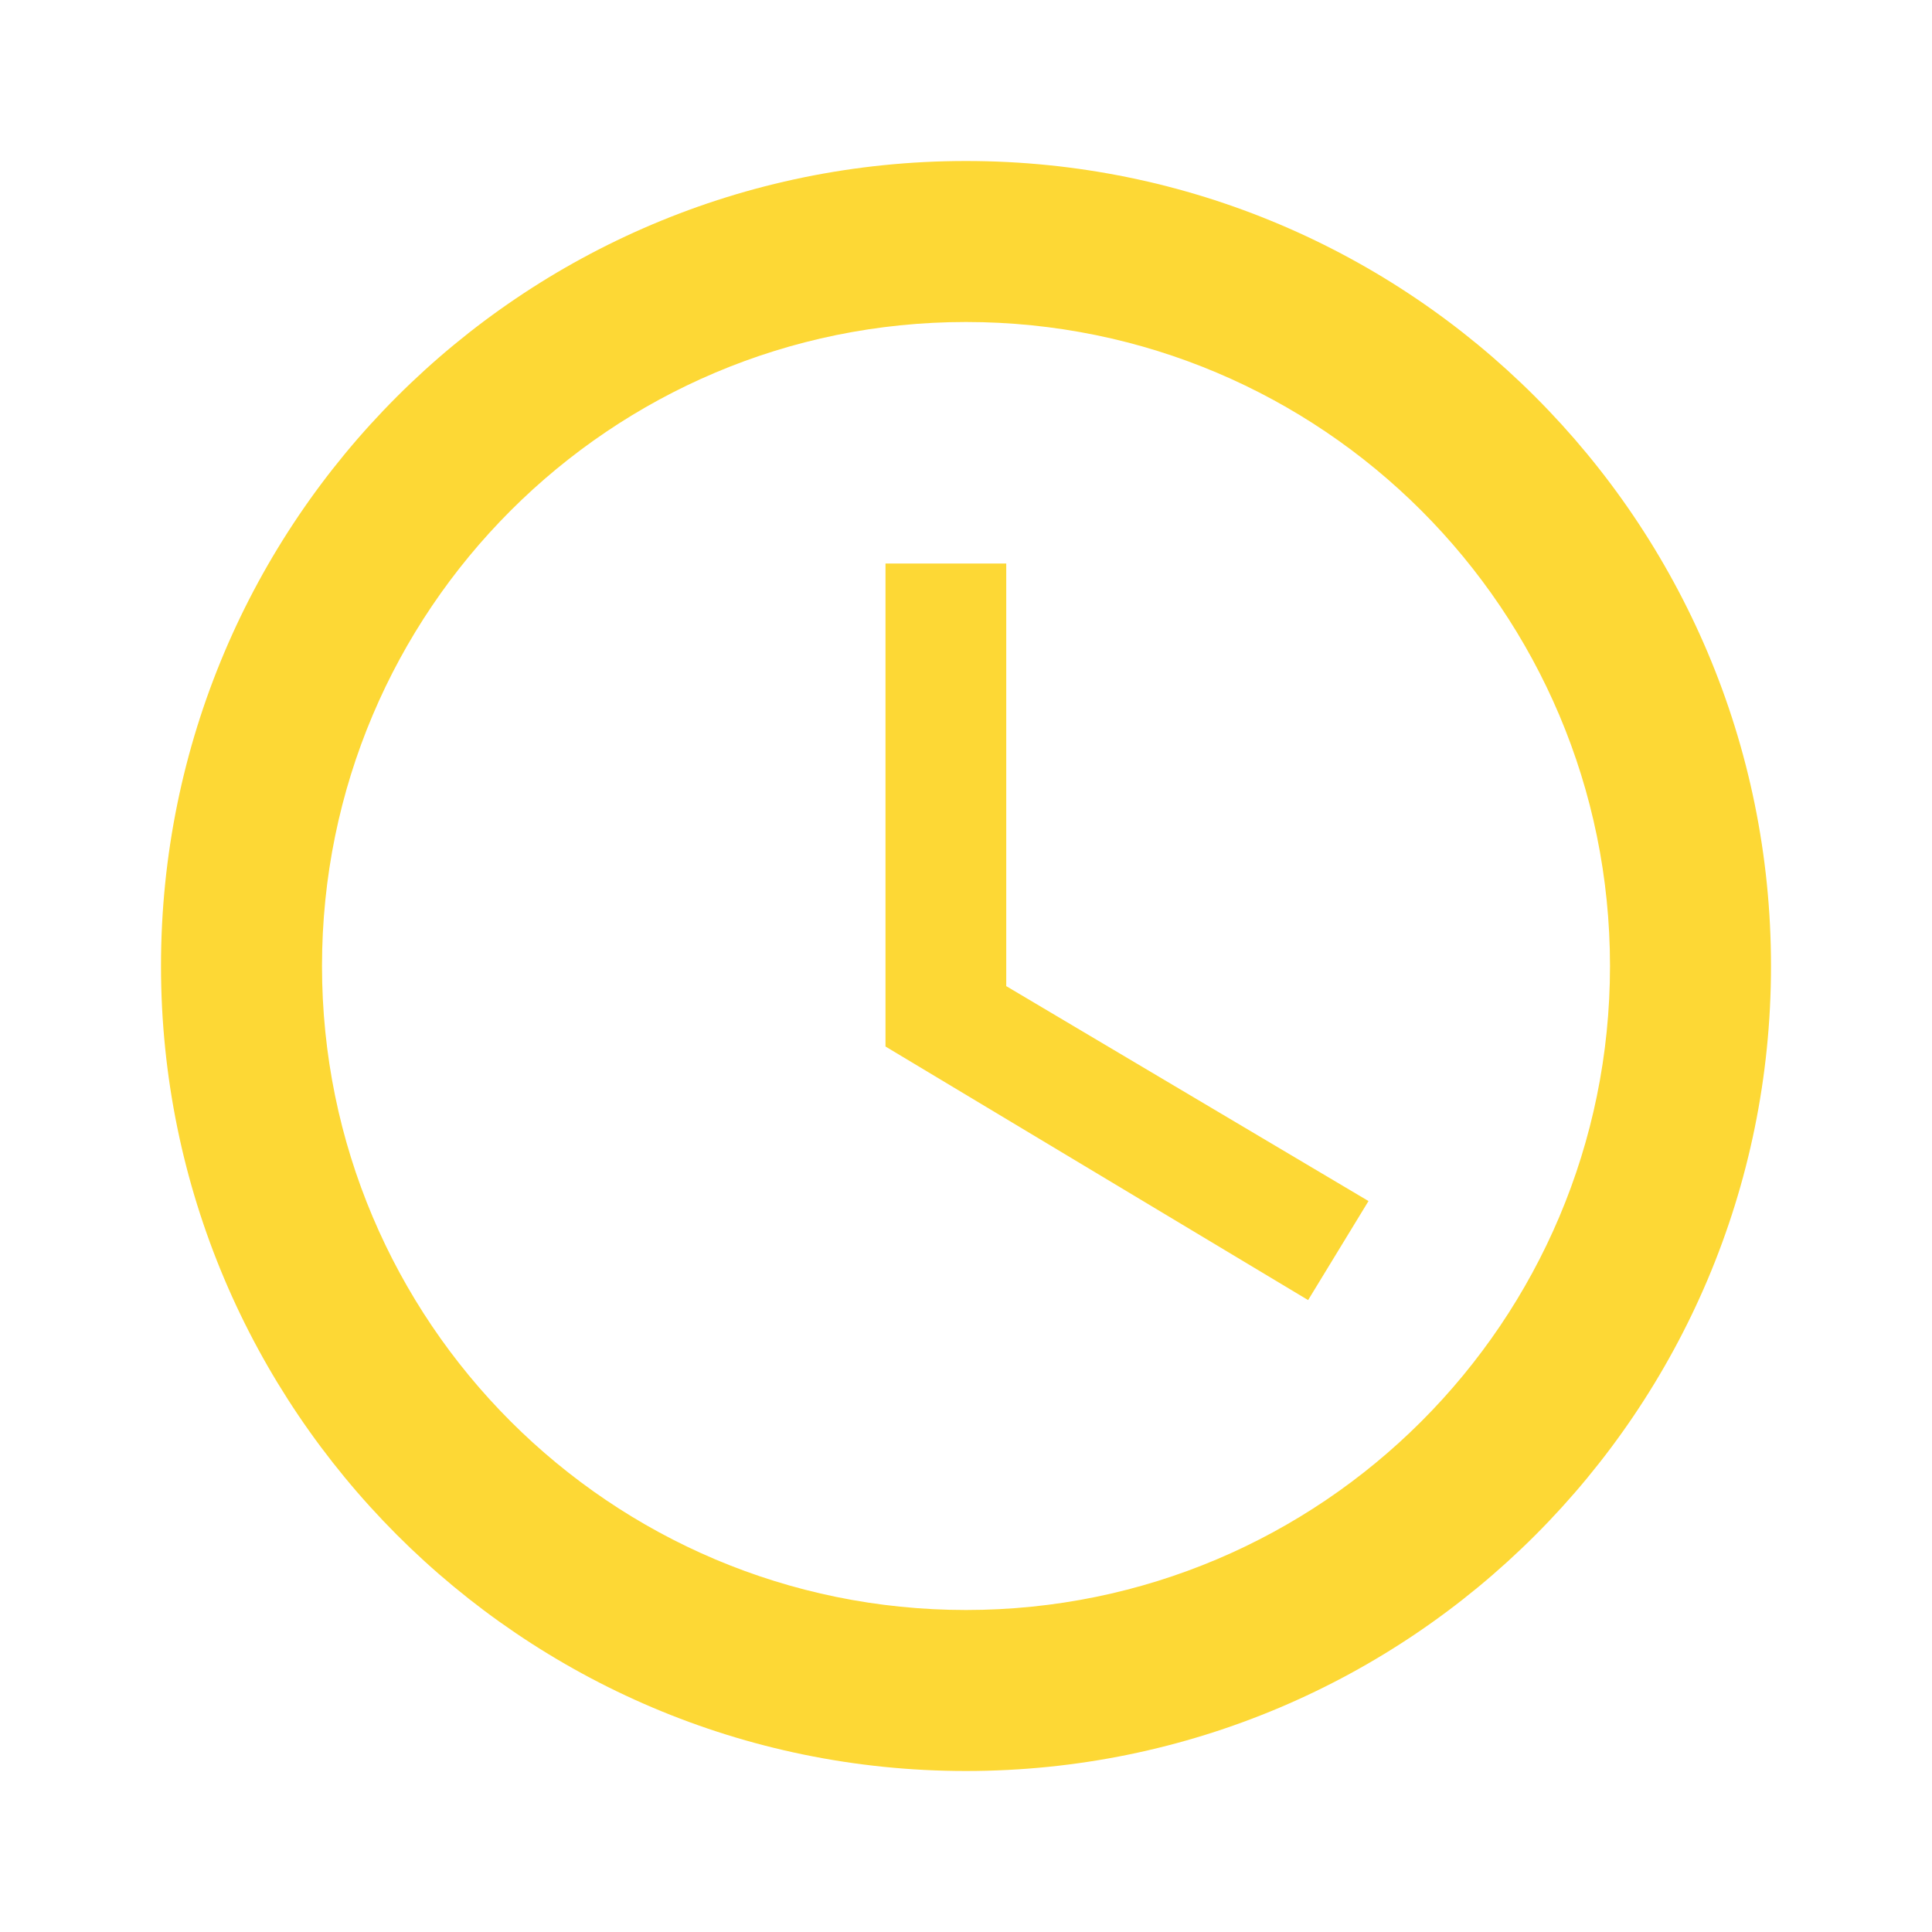
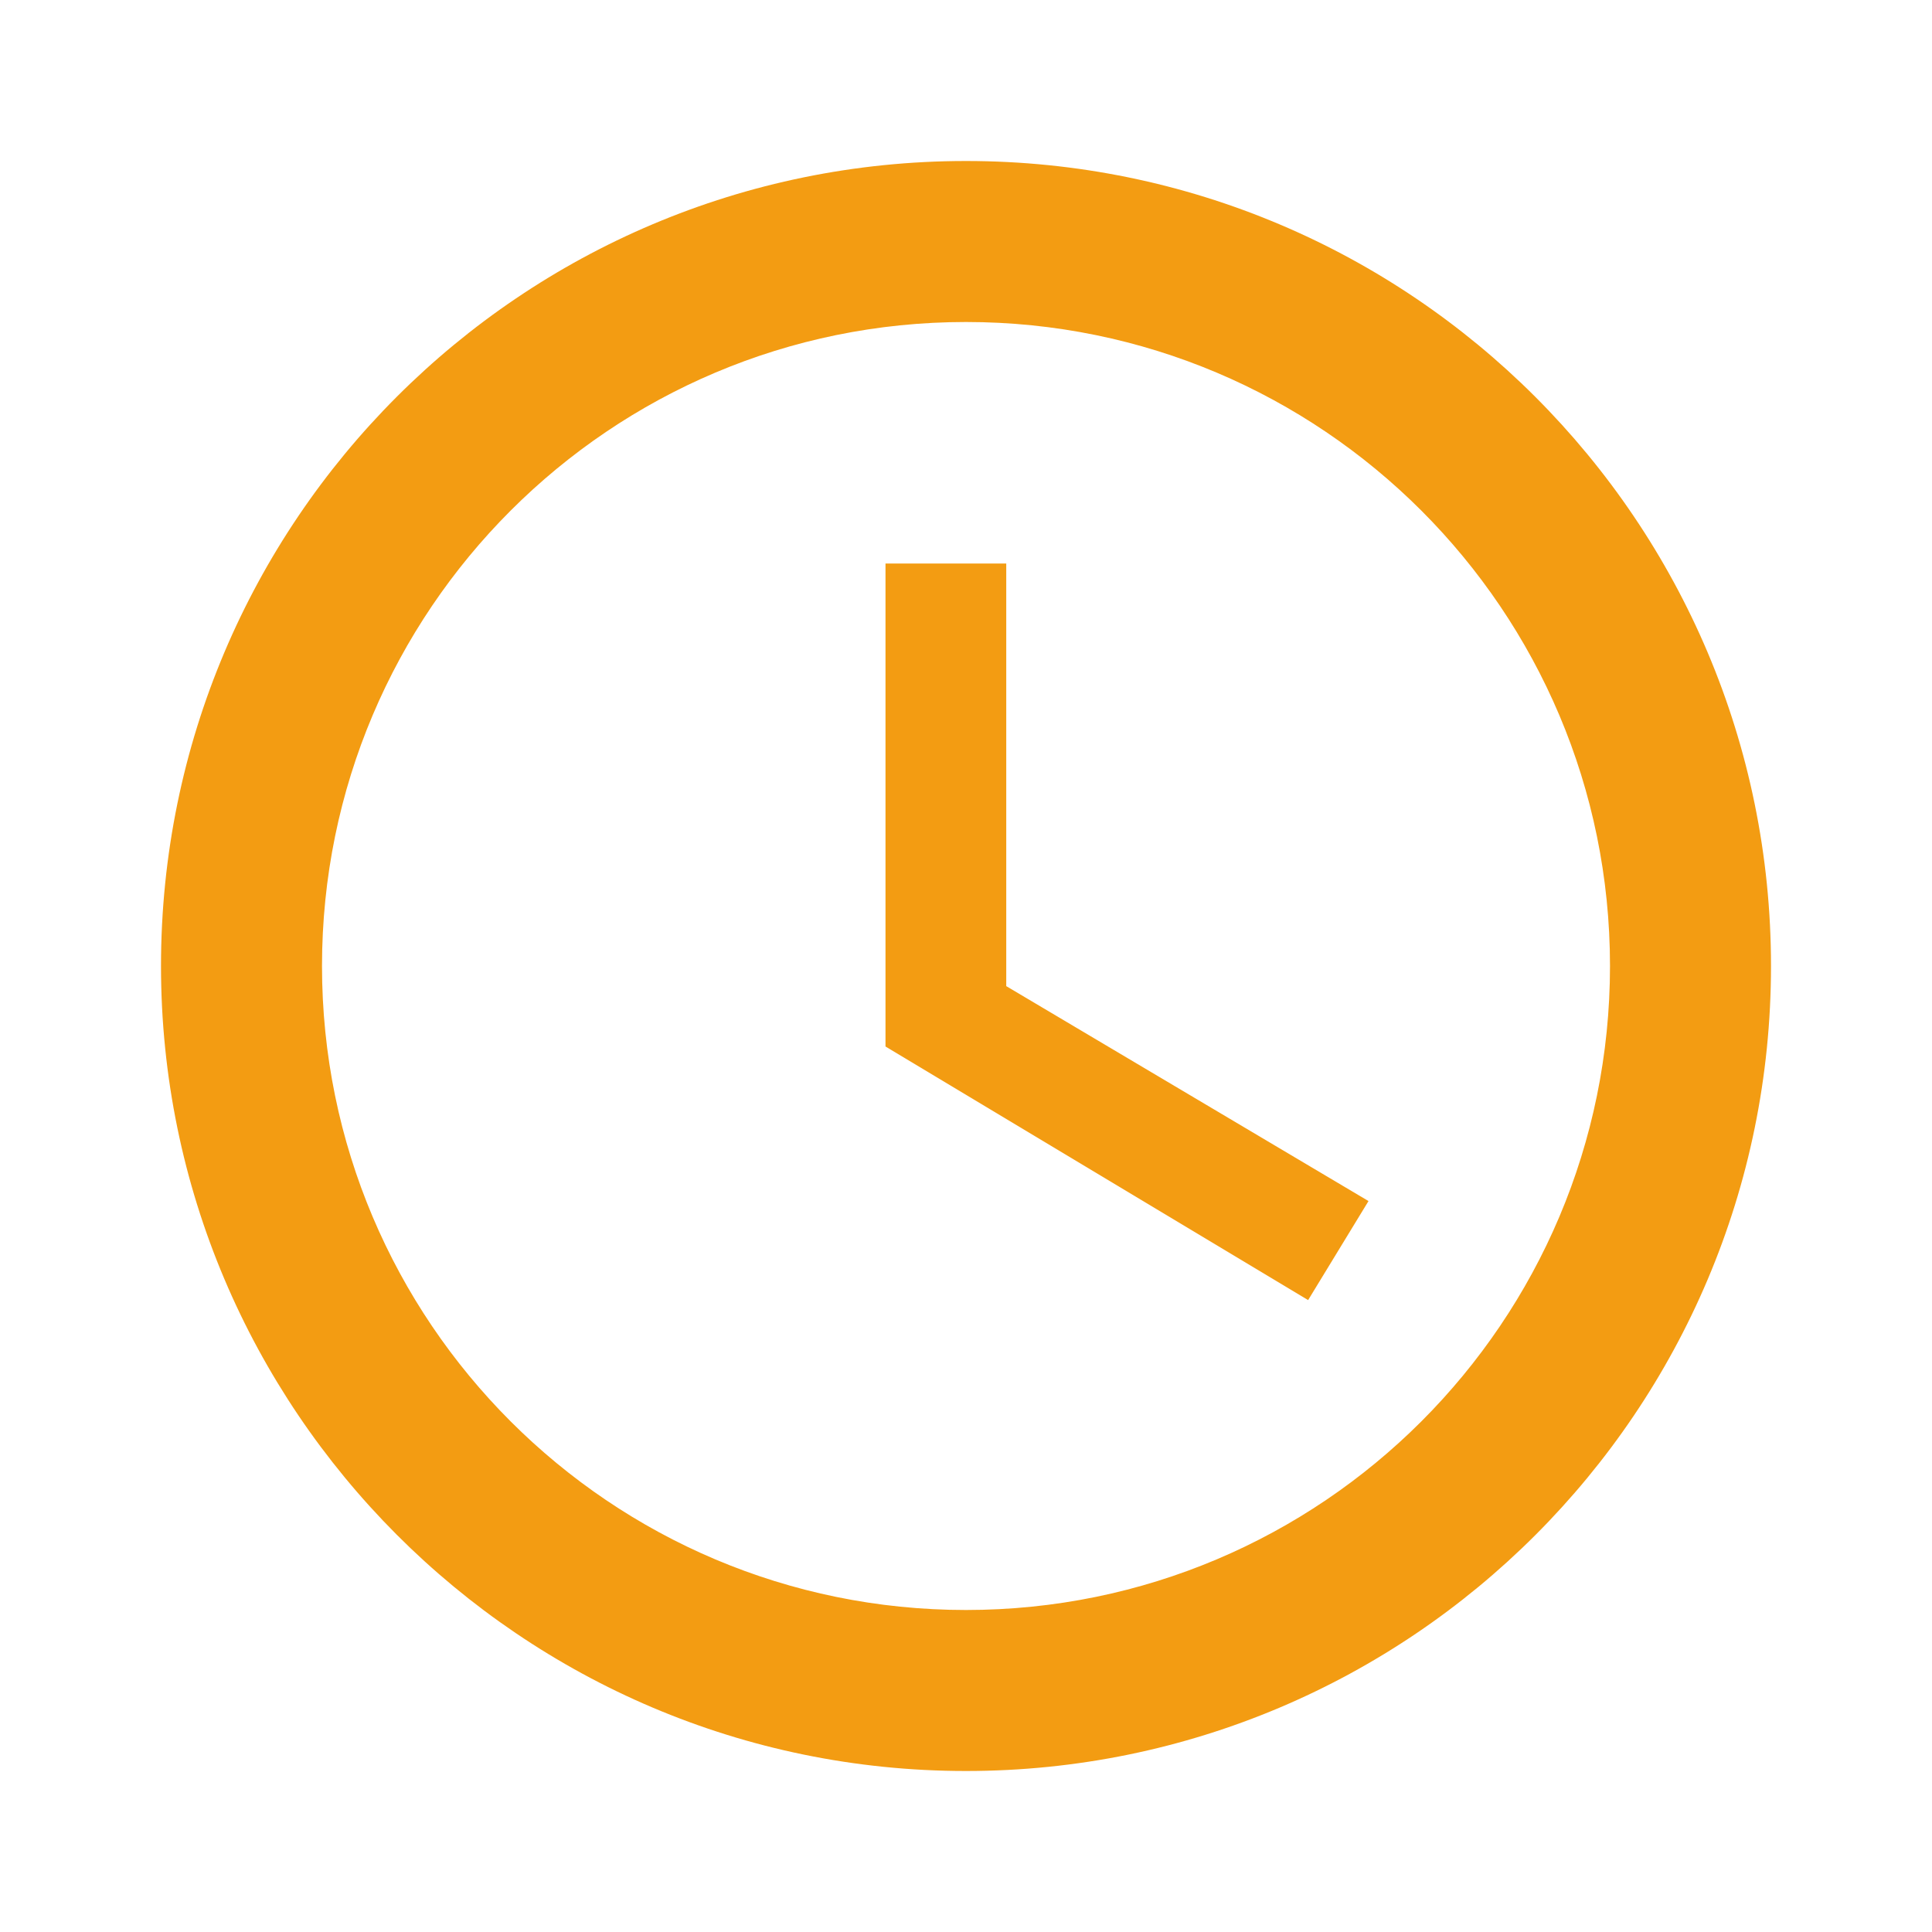
<svg xmlns="http://www.w3.org/2000/svg" version="1.1" width="16px" height="16px" viewBox="0 0 24 24">
-   <path fill="#FDD835" data-iconColor="Changelog" d="M12,20A8,8 0 0,0 20,12A8,8 0 0,0 12,4A8,8 0 0,0 4,12A8,8 0 0,0 12,20M12,2A10,10 0 0,1 22,12A10,10 0 0,1 12,22C6.47,22 2,17.5 2,12A10,10 0 0,1 12,2M12.5,7V12.25L17,14.92L16.25,16.15L11,13V7H12.5Z" />
+   <path fill="#f39c12" data-iconColor="Changelog" d="M12,20A8,8 0 0,0 20,12A8,8 0 0,0 12,4A8,8 0 0,0 4,12A8,8 0 0,0 12,20M12,2A10,10 0 0,1 22,12A10,10 0 0,1 12,22C6.47,22 2,17.5 2,12A10,10 0 0,1 12,2M12.5,7V12.25L17,14.92L16.25,16.15L11,13V7H12.5Z" />
</svg>
